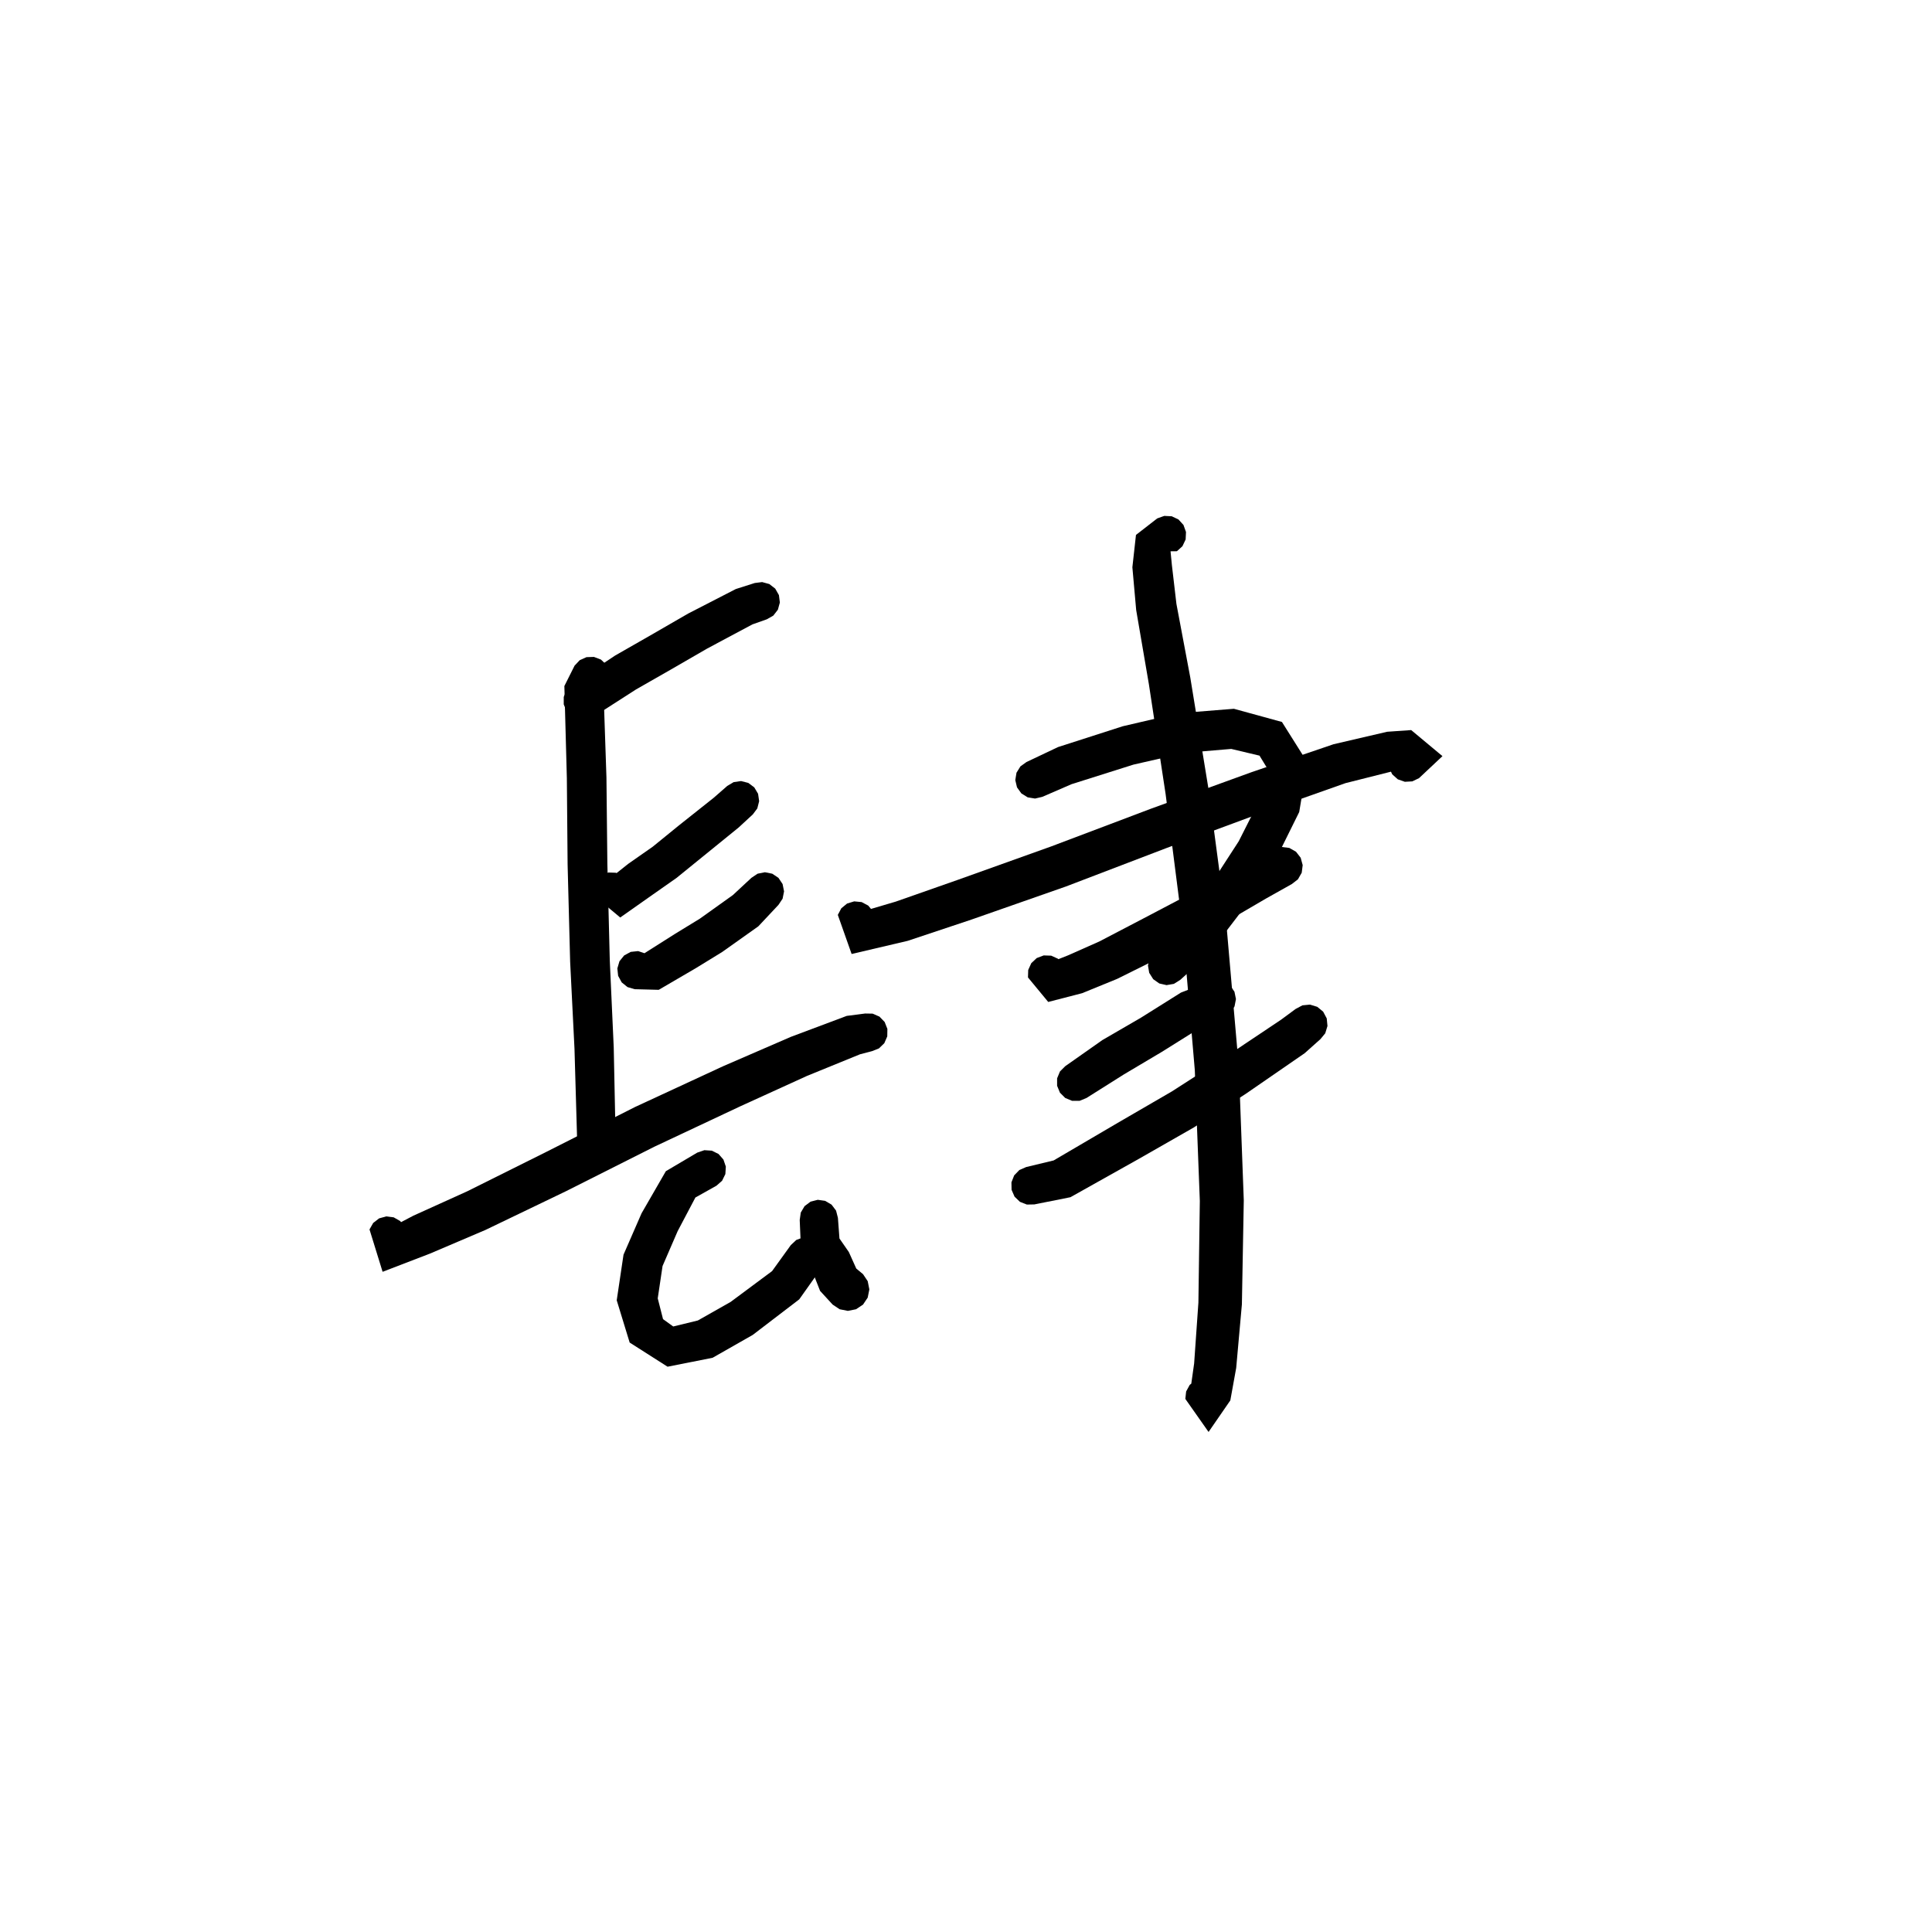
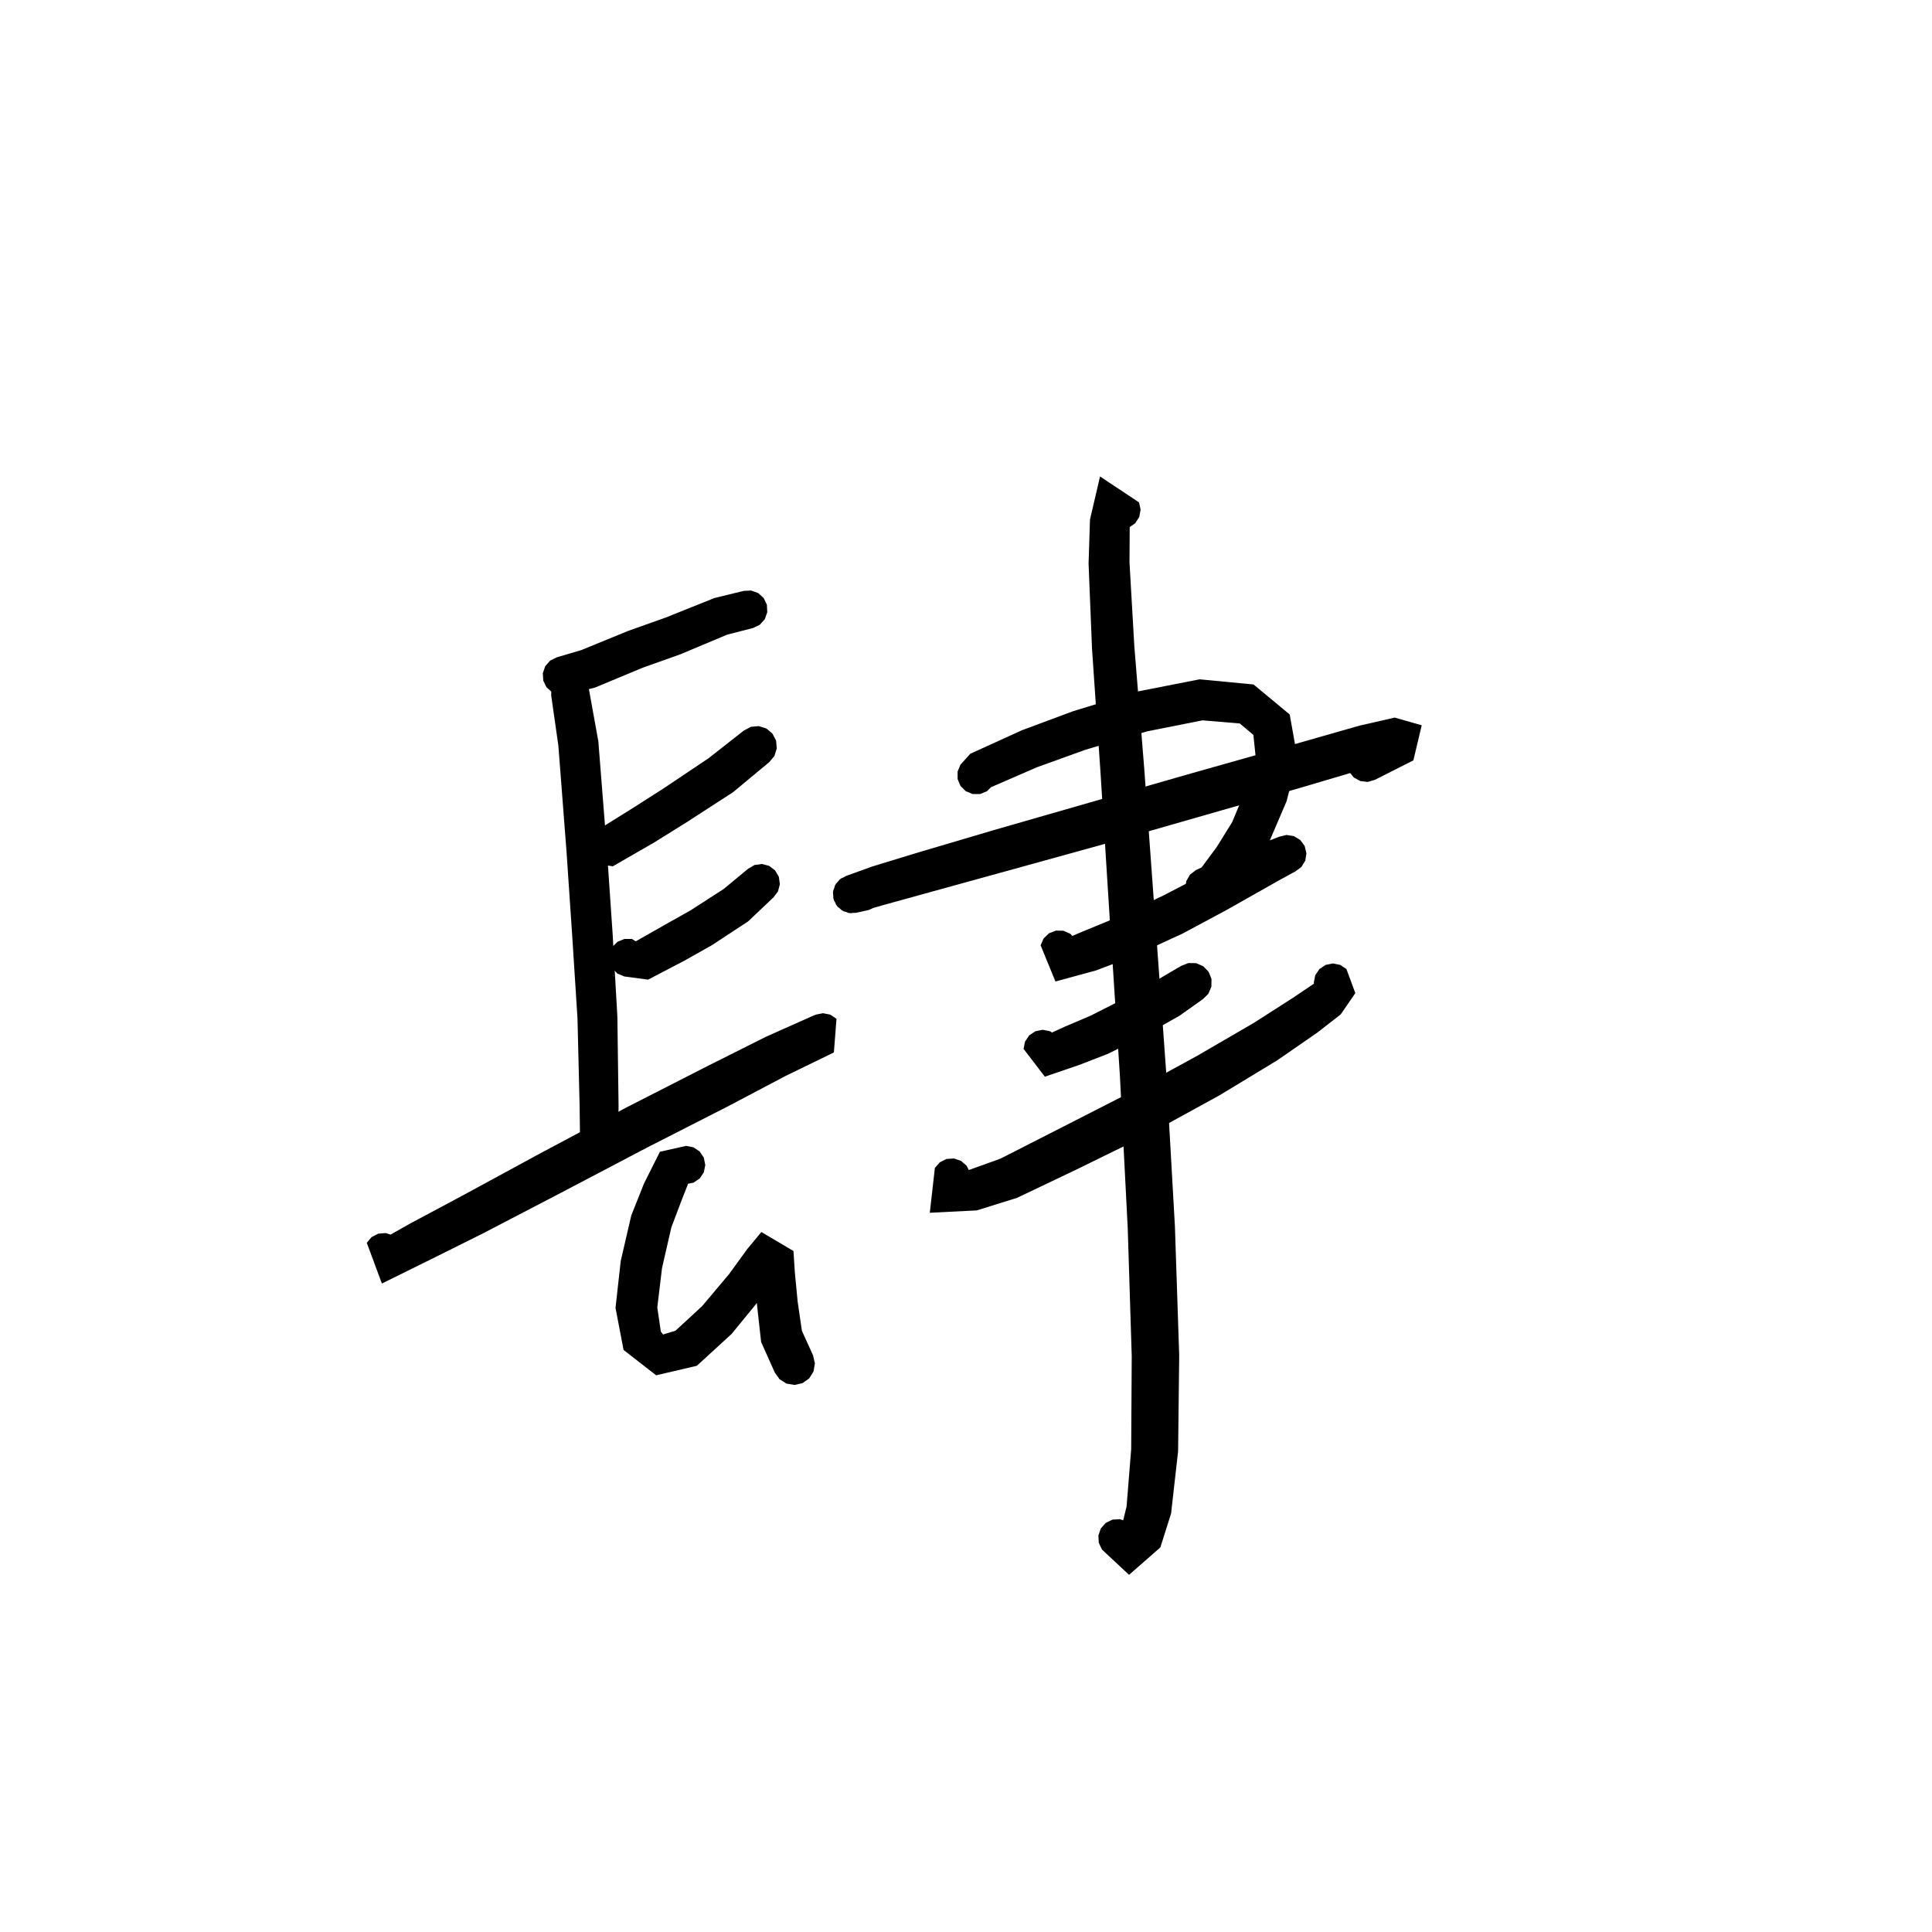
<svg xmlns="http://www.w3.org/2000/svg" viewBox="0 0 300 300" width="300" height="300">
-   <path d="M 89.22 103.362 L 87.634 106.529 L 88.021 120.835 L 88.137 134.219 L 88.532 149.338 L 89.207 162.857 L 89.609 176.752 L 90.104 179.501 L 90.529 180.579 L 91.335 181.412 L 92.398 181.873 L 93.557 181.892 L 94.635 181.466 L 95.468 180.661 L 95.929 179.597 L 95.948 178.439 L 95.585 176.467 L 95.3 162.637 L 94.686 149.117 L 94.31 134.107 L 94.168 120.71 L 93.697 106.776 L 94.257 106.51 L 94.667 105.426 L 94.632 104.268 L 94.156 103.211 L 93.312 102.417 L 92.229 102.006 L 91.07 102.042 L 90.014 102.518 Z" fill="black" fill-rule="nonzero" />
-   <path d="M 92.098 111.269 L 92.757 110.912 L 98.764 107.055 L 104.094 104.011 L 109.833 100.695 L 116.857 96.947 L 119.072 96.165 L 120.079 95.591 L 120.79 94.676 L 121.096 93.558 L 120.951 92.408 L 120.377 91.402 L 119.461 90.691 L 118.344 90.385 L 117.194 90.53 L 114.259 91.465 L 106.862 95.271 L 101.013 98.65 L 95.528 101.786 L 89.432 105.827 L 88.803 106.327 L 87.983 107.146 L 87.538 108.216 L 87.537 109.375 L 87.979 110.446 L 88.798 111.266 L 89.868 111.711 L 91.027 111.712 Z" fill="black" fill-rule="nonzero" />
-   <path d="M 92.027 138.9 L 96.311 142.467 L 101.119 139.082 L 105.039 136.335 L 109.233 132.93 L 114.692 128.497 L 116.901 126.457 L 117.595 125.528 L 117.88 124.405 L 117.714 123.258 L 117.122 122.262 L 116.193 121.569 L 115.07 121.283 L 113.923 121.449 L 112.927 122.041 L 110.844 123.863 L 105.403 128.185 L 101.356 131.476 L 97.55 134.137 L 94.032 136.932 L 97.887 137.924 L 97.477 136.84 L 96.683 135.995 L 95.627 135.519 L 94.469 135.482 L 93.385 135.892 L 92.54 136.686 L 92.064 137.742 Z" fill="black" fill-rule="nonzero" />
-   <path d="M 98.551 153.602 L 102.288 153.7 L 108.037 150.342 L 112.141 147.823 L 117.75 143.842 L 120.877 140.512 L 121.521 139.549 L 121.747 138.412 L 121.521 137.275 L 120.877 136.312 L 119.913 135.668 L 118.777 135.442 L 117.64 135.668 L 116.677 136.312 L 113.795 138.991 L 108.675 142.649 L 104.796 145.023 L 100.072 148.016 L 99.089 147.686 L 97.936 147.808 L 96.918 148.362 L 96.19 149.263 L 95.862 150.375 L 95.984 151.527 L 96.538 152.545 L 97.439 153.274 Z" fill="black" fill-rule="nonzero" />
-   <path d="M 57.376 190.906 L 59.41 197.485 L 66.766 194.658 L 75.379 190.986 L 87.851 184.988 L 101.606 178.062 L 115.033 171.748 L 125.328 167.059 L 133.54 163.711 L 135.403 163.223 L 136.48 162.797 L 137.313 161.991 L 137.774 160.928 L 137.793 159.769 L 137.368 158.691 L 136.562 157.859 L 135.499 157.397 L 134.34 157.378 L 131.481 157.748 L 122.784 161.01 L 112.22 165.591 L 98.609 171.895 L 84.81 178.875 L 72.561 184.98 L 64.178 188.775 L 59.26 191.356 L 63.011 192.785 L 63.156 191.635 L 62.85 190.517 L 62.139 189.602 L 61.132 189.028 L 59.983 188.883 L 58.865 189.189 L 57.949 189.9 Z" fill="black" fill-rule="nonzero" />
-   <path d="M 108.276 178.975 L 103.393 181.862 L 99.622 188.399 L 96.819 194.828 L 95.764 201.909 L 97.774 208.471 L 103.659 212.221 L 110.651 210.836 L 116.888 207.283 L 124.105 201.764 L 127.631 196.791 L 128.108 195.734 L 128.144 194.576 L 127.734 193.492 L 126.941 192.648 L 125.885 192.171 L 124.726 192.135 L 123.642 192.545 L 122.798 193.338 L 119.887 197.377 L 113.455 202.159 L 108.362 205.044 L 104.538 205.976 L 102.956 204.834 L 102.133 201.61 L 102.881 196.588 L 105.227 191.171 L 107.981 185.949 L 111.252 184.115 L 112.122 183.35 L 112.634 182.31 L 112.708 181.154 L 112.334 180.057 L 111.569 179.187 L 110.529 178.675 L 109.373 178.601 Z" fill="black" fill-rule="nonzero" />
-   <path d="M 124.18 189.435 L 124.371 193.954 L 126.093 197.265 L 127.34 200.448 L 129.292 202.575 L 130.375 203.299 L 131.652 203.553 L 132.93 203.299 L 134.013 202.575 L 134.736 201.492 L 134.991 200.215 L 134.736 198.937 L 134.013 197.854 L 132.96 196.977 L 131.804 194.409 L 130.35 192.312 L 130.111 189.106 L 129.823 187.983 L 129.126 187.057 L 128.129 186.468 L 126.981 186.305 L 125.859 186.594 L 124.933 187.29 L 124.343 188.288 Z" fill="black" fill-rule="nonzero" />
-   <path d="M 161.851 123.734 L 166.389 121.767 L 176.001 118.73 L 184.029 116.897 L 191.191 116.293 L 195.575 117.335 L 196.758 119.272 L 195.727 123.952 L 192.347 130.635 L 188.158 137.095 L 182.932 144.099 L 179.181 147.844 L 178.511 148.79 L 178.254 149.92 L 178.45 151.062 L 179.067 152.043 L 180.013 152.712 L 181.143 152.969 L 182.285 152.774 L 183.266 152.156 L 187.669 148.175 L 193.344 140.76 L 197.911 133.829 L 201.741 126.091 L 203.028 118.41 L 199.06 112.107 L 191.599 110.059 L 183.052 110.743 L 174.343 112.772 L 164.298 116.002 L 159.393 118.326 L 158.452 119.002 L 157.841 119.987 L 157.654 121.131 L 157.919 122.259 L 158.595 123.2 L 159.579 123.811 L 160.723 123.998 Z" fill="black" fill-rule="nonzero" />
-   <path d="M 130.095 142.065 L 132.24 148.136 L 140.954 146.092 L 150.882 142.779 L 165.5 137.66 L 181.084 131.702 L 196.475 126.005 L 208.93 121.605 L 216.578 119.678 L 219.282 119.424 L 218.291 115.634 L 216.78 116.079 L 216.007 116.942 L 215.622 118.035 L 215.685 119.192 L 216.186 120.237 L 217.049 121.011 L 218.142 121.395 L 219.299 121.332 L 220.344 120.831 L 223.984 117.413 L 219.13 113.366 L 215.396 113.627 L 207.079 115.562 L 194.297 119.918 L 178.787 125.551 L 163.213 131.438 L 148.732 136.62 L 139.089 140.003 L 132.352 141.993 L 135.785 143.772 L 135.895 142.618 L 135.555 141.51 L 134.817 140.617 L 133.793 140.074 L 132.64 139.964 L 131.532 140.303 L 130.638 141.041 Z" fill="black" fill-rule="nonzero" />
-   <path d="M 159.624 151.776 L 162.768 155.583 L 168.027 154.224 L 173.459 152.006 L 180.68 148.421 L 187.845 144.632 L 196.54 139.55 L 200.608 137.267 L 201.544 136.54 L 202.132 135.51 L 202.28 134.334 L 201.967 133.19 L 201.24 132.254 L 200.21 131.667 L 199.034 131.518 L 197.89 131.832 L 193.374 133.841 L 184.645 138.888 L 177.646 142.566 L 170.704 146.191 L 165.835 148.351 L 162.768 149.567 L 165.483 150.799 L 165.073 149.715 L 164.28 148.871 L 163.224 148.394 L 162.065 148.358 L 160.981 148.768 L 160.137 149.561 L 159.66 150.618 Z" fill="black" fill-rule="nonzero" />
-   <path d="M 168.708 170.497 L 174.524 166.829 L 180.391 163.345 L 186.363 159.607 L 190.101 157.887 L 191.061 157.238 L 191.699 156.271 L 191.918 155.133 L 191.686 153.998 L 191.036 153.038 L 190.069 152.4 L 188.931 152.18 L 187.796 152.413 L 183.38 154.127 L 177.163 158.028 L 171.184 161.497 L 165.413 165.555 L 164.592 166.373 L 164.148 167.443 L 164.147 168.602 L 164.589 169.673 L 165.407 170.493 L 166.478 170.938 L 167.636 170.939 Z" fill="black" fill-rule="nonzero" />
-   <path d="M 160.609 187.022 L 166.22 185.901 L 176.786 179.977 L 185.374 175.071 L 193.454 169.841 L 202.589 163.541 L 205.032 161.36 L 205.784 160.447 L 206.129 159.315 L 206.015 158.137 L 205.459 157.092 L 204.545 156.34 L 203.413 155.995 L 202.236 156.109 L 201.191 156.666 L 198.913 158.347 L 189.851 164.408 L 181.965 169.478 L 173.558 174.358 L 163.608 180.194 L 159.348 181.218 L 158.285 181.68 L 157.48 182.514 L 157.056 183.592 L 157.076 184.751 L 157.539 185.814 L 158.372 186.618 L 159.451 187.043 Z" fill="black" fill-rule="nonzero" />
-   <path d="M 179.695 80.5 L 176.393 83.063 L 175.835 88.086 L 176.425 94.724 L 178.398 106.243 L 180.996 123.307 L 183.627 143.927 L 185.53 166.181 L 186.308 186.486 L 186.087 202.268 L 185.426 211.71 L 184.793 216.195 L 186.797 216.273 L 189.975 216.684 L 189.647 215.572 L 188.919 214.671 L 187.901 214.117 L 186.748 213.995 L 185.637 214.323 L 184.736 215.051 L 184.182 216.069 L 184.059 217.222 L 187.666 222.354 L 191.044 217.453 L 191.956 212.41 L 192.84 202.539 L 193.134 186.39 L 192.367 165.75 L 190.407 143.198 L 187.631 122.359 L 184.821 105.173 L 182.674 93.773 L 181.976 87.794 L 181.761 85.606 L 182.751 85.594 L 183.61 84.815 L 184.105 83.768 L 184.161 82.61 L 183.77 81.519 L 182.991 80.661 L 181.944 80.166 L 180.786 80.11 Z" fill="black" fill-rule="nonzero" />
+   <path d="M 85.588 107.986 L 86.702 115.777 L 87.967 132.204 L 88.861 145.438 L 89.672 158.103 L 90.002 171.718 L 90.056 175.751 L 90.282 176.888 L 90.926 177.851 L 91.889 178.495 L 93.026 178.721 L 94.162 178.495 L 95.126 177.851 L 95.77 176.888 L 95.996 175.751 L 96.05 171.63 L 95.865 157.862 L 95.13 145.034 L 94.222 131.744 L 92.911 115.124 L 91.451 107.035 L 91.046 105.95 L 90.256 105.102 L 89.202 104.62 L 88.044 104.579 L 86.958 104.984 L 86.11 105.774 L 85.629 106.828 Z" fill="black" fill-rule="nonzero" />
+   <path d="M 87.988 107.808 L 92.358 106.779 L 99.801 103.68 L 105.592 101.621 L 112.909 98.549 L 116.922 97.517 L 117.97 97.022 L 118.748 96.163 L 119.139 95.072 L 119.083 93.915 L 118.588 92.867 L 117.73 92.088 L 116.639 91.698 L 115.481 91.754 L 110.911 92.867 L 103.378 95.89 L 97.581 97.951 L 90.26 100.946 L 86.476 102.063 L 85.434 102.571 L 84.666 103.439 L 84.289 104.535 L 84.36 105.691 L 84.867 106.733 L 85.735 107.501 L 86.831 107.878 Z" fill="black" fill-rule="nonzero" />
+   <path d="M 91.698 133.987 L 95.161 134.518 L 101.623 130.793 L 106.6 127.691 L 113.817 123.019 L 119.466 118.327 L 120.252 117.384 L 120.618 116.213 L 120.507 114.99 L 119.937 113.903 L 118.994 113.117 L 117.822 112.751 L 116.6 112.862 L 115.512 113.432 L 110.003 117.754 L 103.143 122.352 L 98.334 125.43 L 92.607 129.001 L 94.354 128.674 L 93.236 128.368 L 92.087 128.513 L 91.08 129.087 L 90.369 130.002 L 90.063 131.12 L 90.208 132.27 L 90.782 133.276 Z" fill="black" fill-rule="nonzero" />
+   <path d="M 96.95 151.625 L 100.634 152.117 L 106.274 149.172 L 110.519 146.782 L 116.161 143.079 L 120.106 139.344 L 120.805 138.42 L 121.098 137.299 L 120.939 136.151 L 120.353 135.151 L 119.429 134.452 L 118.307 134.16 L 117.16 134.319 L 116.16 134.905 L 112.38 138.037 L 107.206 141.373 L 103.211 143.618 L 98.722 146.167 L 98.115 145.8 L 96.956 145.799 L 95.885 146.241 L 95.064 147.06 L 94.62 148.13 L 94.619 149.289 L 95.061 150.36 L 95.88 151.18 Z" fill="black" fill-rule="nonzero" />
+   <path d="M 56.953 192.978 L 59.301 199.305 L 66.565 195.718 L 74.878 191.581 L 87.05 185.245 L 100.435 178.215 L 113.036 171.791 L 121.953 167.087 L 129.485 163.426 L 129.89 158.2 L 128.926 157.557 L 127.79 157.33 L 126.653 157.557 L 125.69 158.2 L 125.046 159.164 L 124.82 160.3 L 125.046 161.437 L 125.69 162.401 L 126.523 157.604 L 118.948 160.982 L 109.84 165.548 L 97.204 172 L 83.809 179.133 L 71.774 185.672 L 63.607 190.033 L 57.652 193.399 L 62.146 195.863 L 62.5 194.76 L 62.405 193.605 L 61.875 192.574 L 60.992 191.824 L 59.888 191.47 L 58.733 191.565 L 57.703 192.094 Z" fill="black" fill-rule="nonzero" />
+   <path d="M 106.545 177.931 L 102.474 178.841 L 99.996 183.78 L 98.025 188.737 L 96.388 195.797 L 95.577 203.082 L 96.827 209.619 L 101.887 213.556 L 108.203 212.08 L 113.593 207.14 L 118.131 201.6 L 120.993 197.482 L 121.644 196.244 L 117.176 194.841 L 117.221 197.972 L 117.561 202.736 L 118.186 208.378 L 120.315 213.138 L 121.052 214.172 L 122.129 214.846 L 123.381 215.056 L 124.619 214.771 L 125.653 214.034 L 126.326 212.957 L 126.536 211.704 L 126.251 210.467 L 124.518 206.643 L 123.855 202.071 L 123.423 197.565 L 123.21 194.257 L 118.227 191.309 L 116.046 193.934 L 113.243 197.799 L 109.025 202.817 L 104.887 206.632 L 102.963 207.217 L 102.615 206.776 L 102.063 203.012 L 102.797 196.907 L 104.25 190.576 L 105.884 186.263 L 107.183 182.961 L 106.545 183.871 L 107.682 183.645 L 108.645 183.001 L 109.289 182.038 L 109.515 180.901 L 109.289 179.765 L 108.645 178.801 L 107.682 178.157 Z" fill="black" fill-rule="nonzero" />
+   <path d="M 154.081 122.034 L 153.393 122.452 L 161.016 119.138 L 168.562 116.416 L 178.138 113.559 L 186.73 111.855 L 192.515 112.34 L 194.626 114.119 L 194.958 117.321 L 193.568 122.278 L 191.333 127.657 L 188.918 131.548 L 186.583 134.696 L 185.689 135.112 L 184.773 135.822 L 184.2 136.829 L 184.055 137.979 L 184.361 139.096 L 185.071 140.012 L 186.078 140.586 L 187.228 140.731 L 188.345 140.425 L 190.885 139.124 L 194.129 135.233 L 197.122 130.626 L 199.779 124.417 L 201.48 117.787 L 200.267 110.946 L 194.652 106.286 L 186.275 105.484 L 176.584 107.385 L 166.588 110.45 L 158.684 113.394 L 150.684 117.033 L 149.138 118.739 L 148.696 119.81 L 148.697 120.969 L 149.142 122.039 L 149.962 122.857 L 151.033 123.3 L 152.192 123.299 L 153.262 122.854 Z" fill="black" fill-rule="nonzero" />
+   <path d="M 133.583 135.513 L 131.652 135.942 L 130.591 136.409 L 129.79 137.247 L 129.371 138.327 L 129.397 139.485 L 129.864 140.546 L 130.702 141.347 L 131.782 141.766 L 132.94 141.74 L 134.872 141.311 L 135.932 140.844 L 136.733 140.007 L 137.153 138.926 L 137.127 137.768 L 136.659 136.707 L 135.822 135.906 L 134.742 135.487 Z M 133.209 141.667 L 137.32 140.496 L 144.387 138.543 L 156.123 135.305 L 171.212 131.133 L 186.924 126.625 L 201.856 122.347 L 212.886 119.084 L 217.715 117.756 L 216.104 116.818 L 216.369 112.832 L 210.757 115.818 L 209.852 116.542 L 209.293 117.557 L 209.165 118.709 L 209.488 119.822 L 210.212 120.727 L 211.227 121.286 L 212.379 121.414 L 213.492 121.092 L 219.468 118.069 L 220.763 112.624 L 216.576 111.428 L 211.106 112.676 L 199.99 115.85 L 185.051 120.07 L 169.346 124.576 L 154.306 128.901 L 142.608 132.358 L 135.513 134.525 L 131.383 136.015 L 130.371 136.579 L 129.652 137.488 L 129.336 138.603 L 129.47 139.754 L 130.034 140.766 L 130.943 141.485 L 132.058 141.802 Z" fill="black" fill-rule="nonzero" />
+   <path d="M 161.586 146.781 L 163.886 152.404 L 170.213 150.681 L 175.963 148.492 L 183.595 144.984 L 190.502 141.28 L 198.586 136.707 L 201.137 135.315 L 202.075 134.633 L 202.68 133.645 L 202.86 132.5 L 202.589 131.373 L 201.908 130.436 L 200.919 129.831 L 199.775 129.65 L 198.648 129.921 L 195.62 131.104 L 187.395 135.544 L 180.654 139.05 L 173.35 142.495 L 168.027 144.684 L 164.225 146.309 L 167.384 148.069 L 167.41 146.911 L 166.991 145.83 L 166.19 144.993 L 165.129 144.526 L 163.971 144.5 L 162.89 144.919 L 162.053 145.72 Z" fill="black" fill-rule="nonzero" />
+   <path d="M 158.94 162.876 L 162.246 167.187 L 167.718 165.313 L 172.017 163.644 L 177.1 161.129 L 183.111 157.75 L 186.762 155.165 L 187.625 154.327 L 188.102 153.221 L 188.12 152.018 L 187.676 150.899 L 186.837 150.036 L 185.732 149.559 L 184.529 149.541 L 183.41 149.985 L 179.764 152.121 L 174.016 155.351 L 169.313 157.729 L 165.373 159.408 L 161.574 161.139 L 164.88 162.876 L 164.654 161.739 L 164.01 160.775 L 163.046 160.132 L 161.91 159.906 L 160.773 160.132 L 159.81 160.775 L 159.166 161.739 Z" fill="black" fill-rule="nonzero" />
+   <path d="M 145.168 181.359 L 144.377 188.317 L 151.667 187.952 L 157.936 185.998 L 167.041 181.655 L 178.484 176.05 L 189.402 170.058 L 198.36 164.625 L 204.595 160.309 L 208.186 157.512 L 210.455 154.212 L 209.074 150.475 L 208.111 149.831 L 206.974 149.605 L 205.838 149.831 L 204.874 150.475 L 204.23 151.439 L 204.004 152.575 L 204.23 153.712 L 204.874 154.675 L 204.781 152.226 L 203.96 152.789 L 200.856 154.884 L 194.731 158.809 L 185.919 163.933 L 175.207 169.787 L 163.989 175.512 L 155.326 179.925 L 150.007 181.833 L 147.683 183.357 L 150.325 184.306 L 150.693 183.207 L 150.612 182.051 L 150.095 181.014 L 149.22 180.254 L 148.121 179.886 L 146.965 179.967 L 145.928 180.484 Z" fill="black" fill-rule="nonzero" />
+   <path d="M 176.871 78.015 L 170.815 73.984 L 169.252 80.682 L 169.033 87.508 L 169.57 100.769 L 170.871 119.726 L 172.309 142.514 L 173.893 166.959 L 175.114 190.72 L 175.735 210.57 L 175.649 225.036 L 174.935 233.915 L 174.025 237.659 L 175.541 238.293 L 175.874 237.059 L 175.011 236.286 L 173.918 235.901 L 172.761 235.964 L 171.716 236.465 L 170.942 237.328 L 170.558 238.421 L 170.621 239.578 L 171.122 240.623 L 175.318 244.54 L 180.181 240.281 L 181.846 235.013 L 182.935 225.35 L 183.106 210.46 L 182.439 190.396 L 181.085 166.518 L 179.322 142.036 L 177.669 119.244 L 176.138 100.347 L 175.388 87.342 L 175.426 81.035 L 174.893 78.376 L 171.412 80.354 L 172.067 81.31 L 173.039 81.942 L 174.178 82.154 L 175.312 81.914 L 176.267 81.259 L 176.899 80.288 L 177.111 79.148 Z" fill="black" fill-rule="nonzero" />
</svg>
